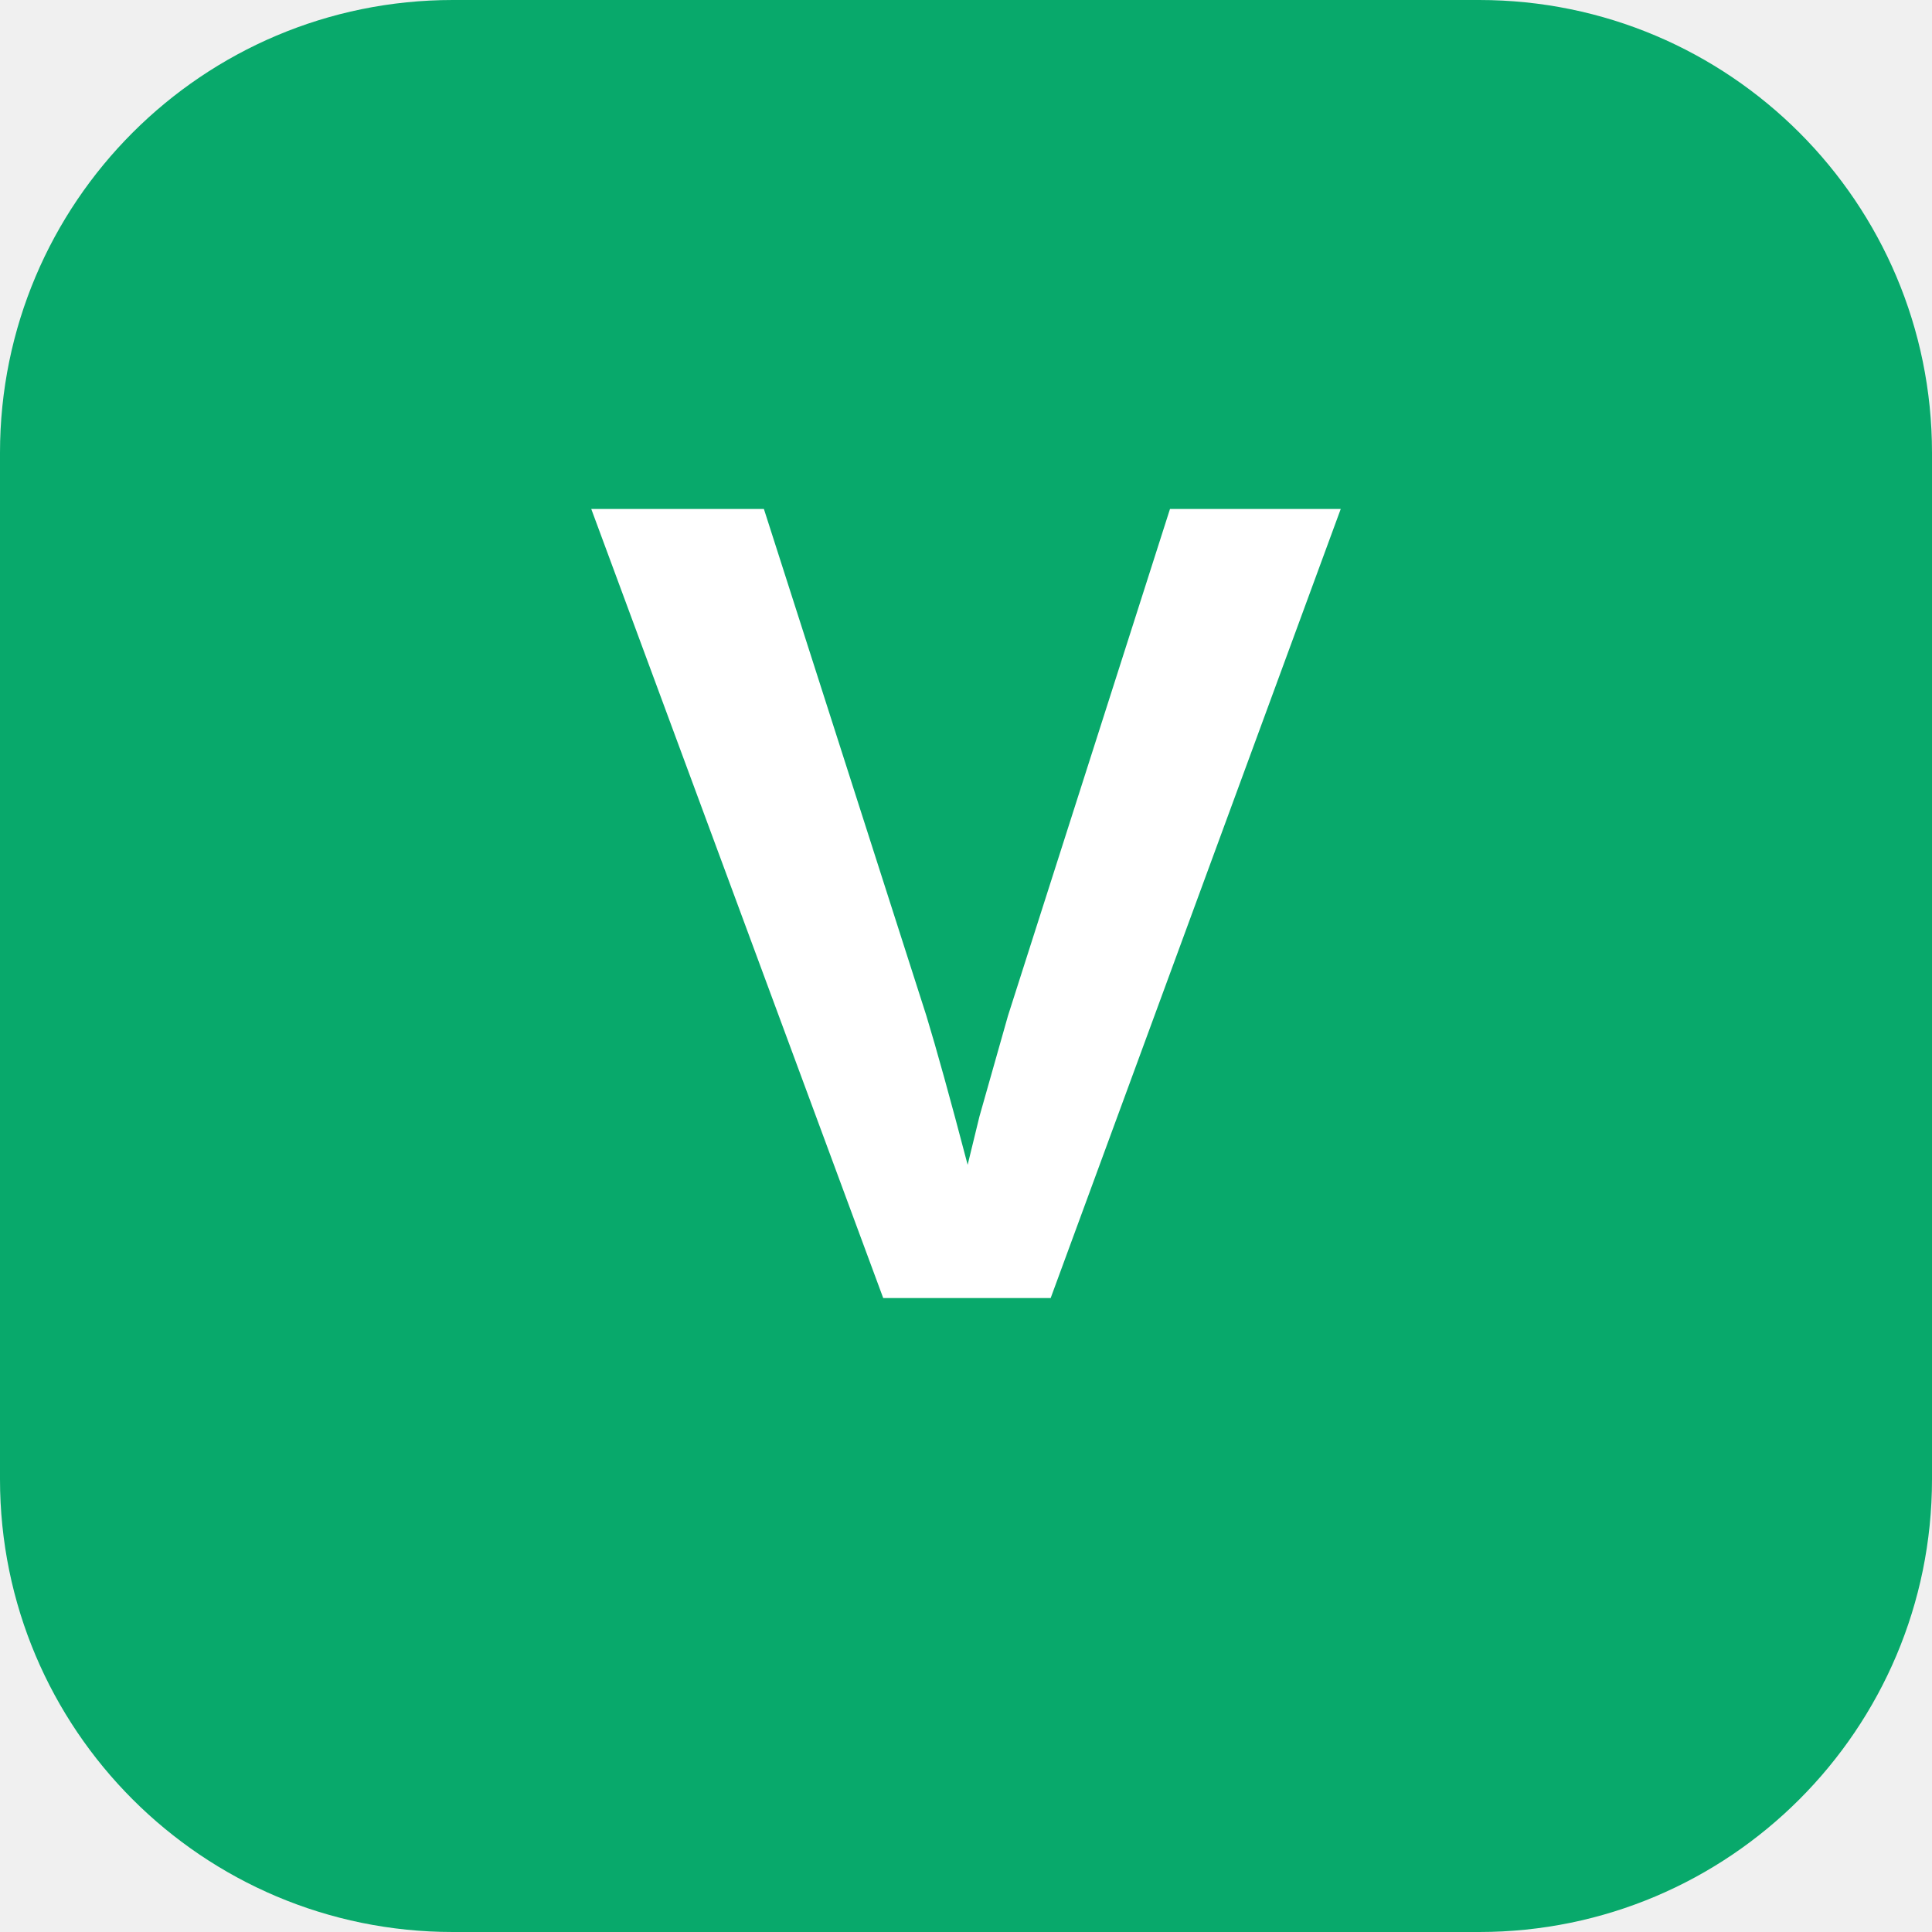
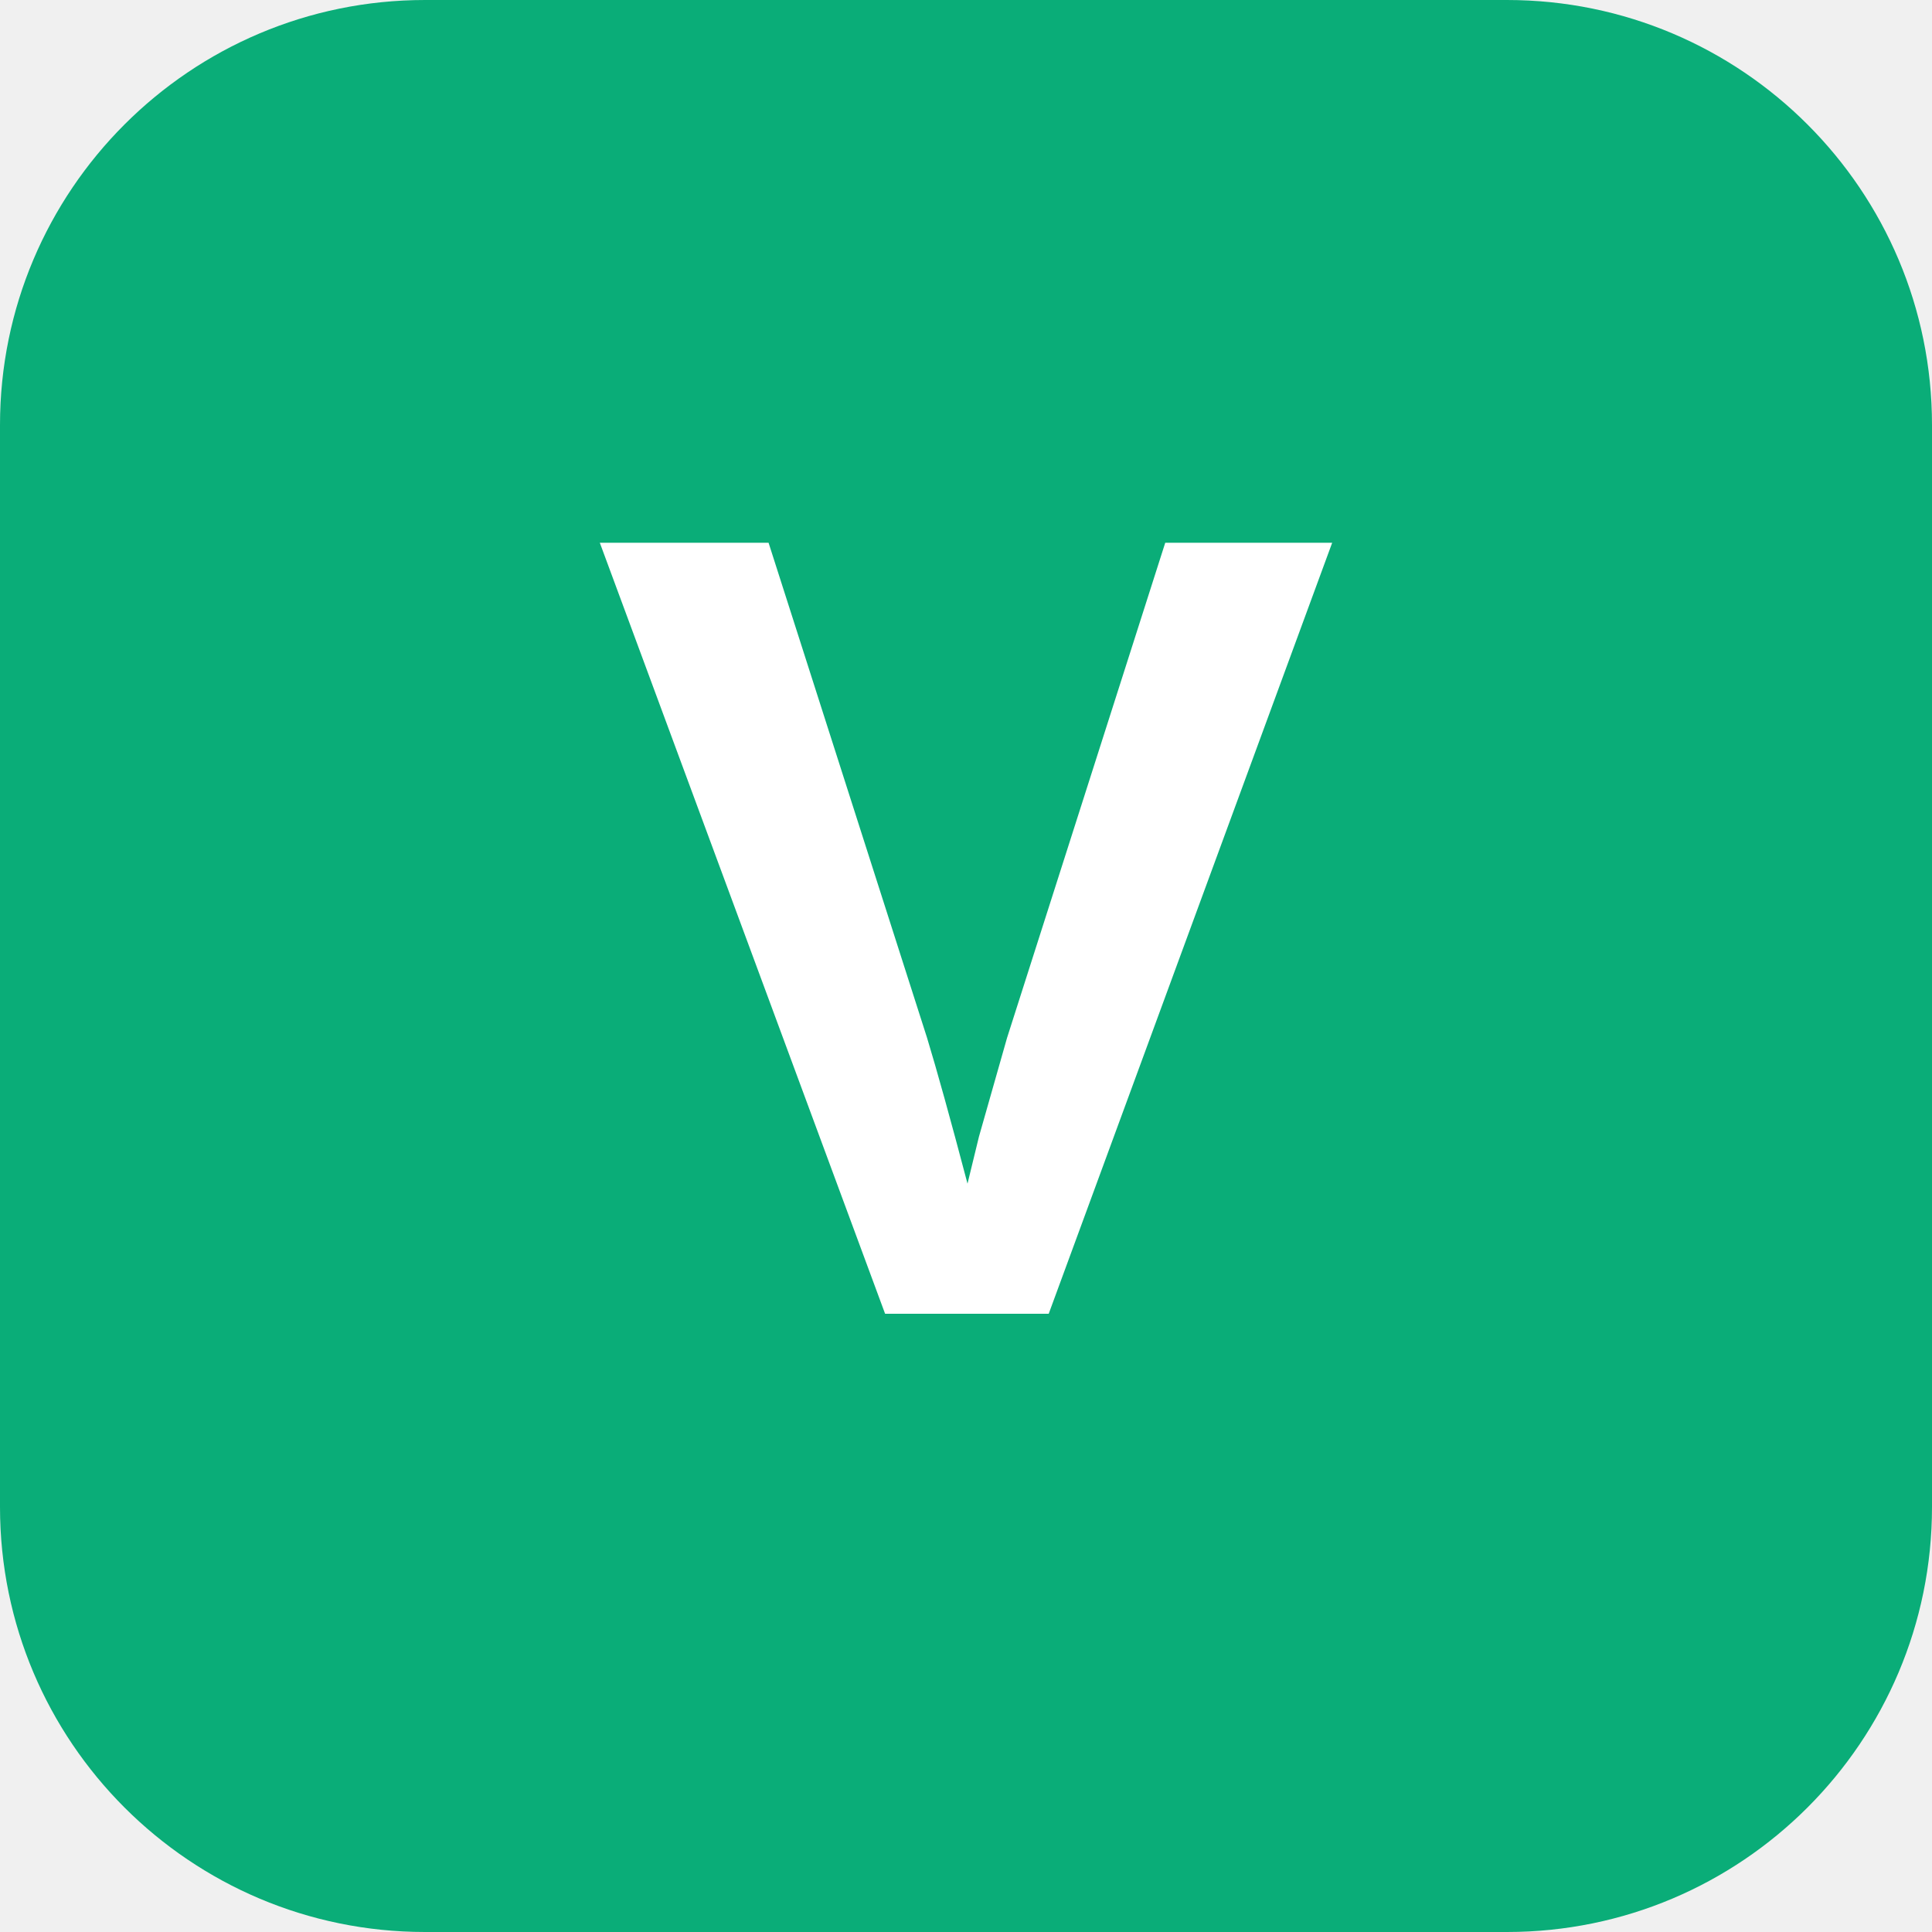
- <svg xmlns="http://www.w3.org/2000/svg" viewBox="0 0 128 128">
-   <rect width="128" height="128" rx="30" fill="#08a96b" />
-   <text x="64" y="86" text-anchor="middle" font-size="76" font-family="Arial" font-weight="900" fill="white">V</text>
+ <svg xmlns="http://www.w3.org/2000/svg" viewBox="0 0 100 100">
+   <rect width="100" height="100" rx="22" fill="#0aad78" />
+   <text x="50" y="68" font-size="58" font-family="Arial" fill="white" font-weight="800" text-anchor="middle">V</text>
</svg>
